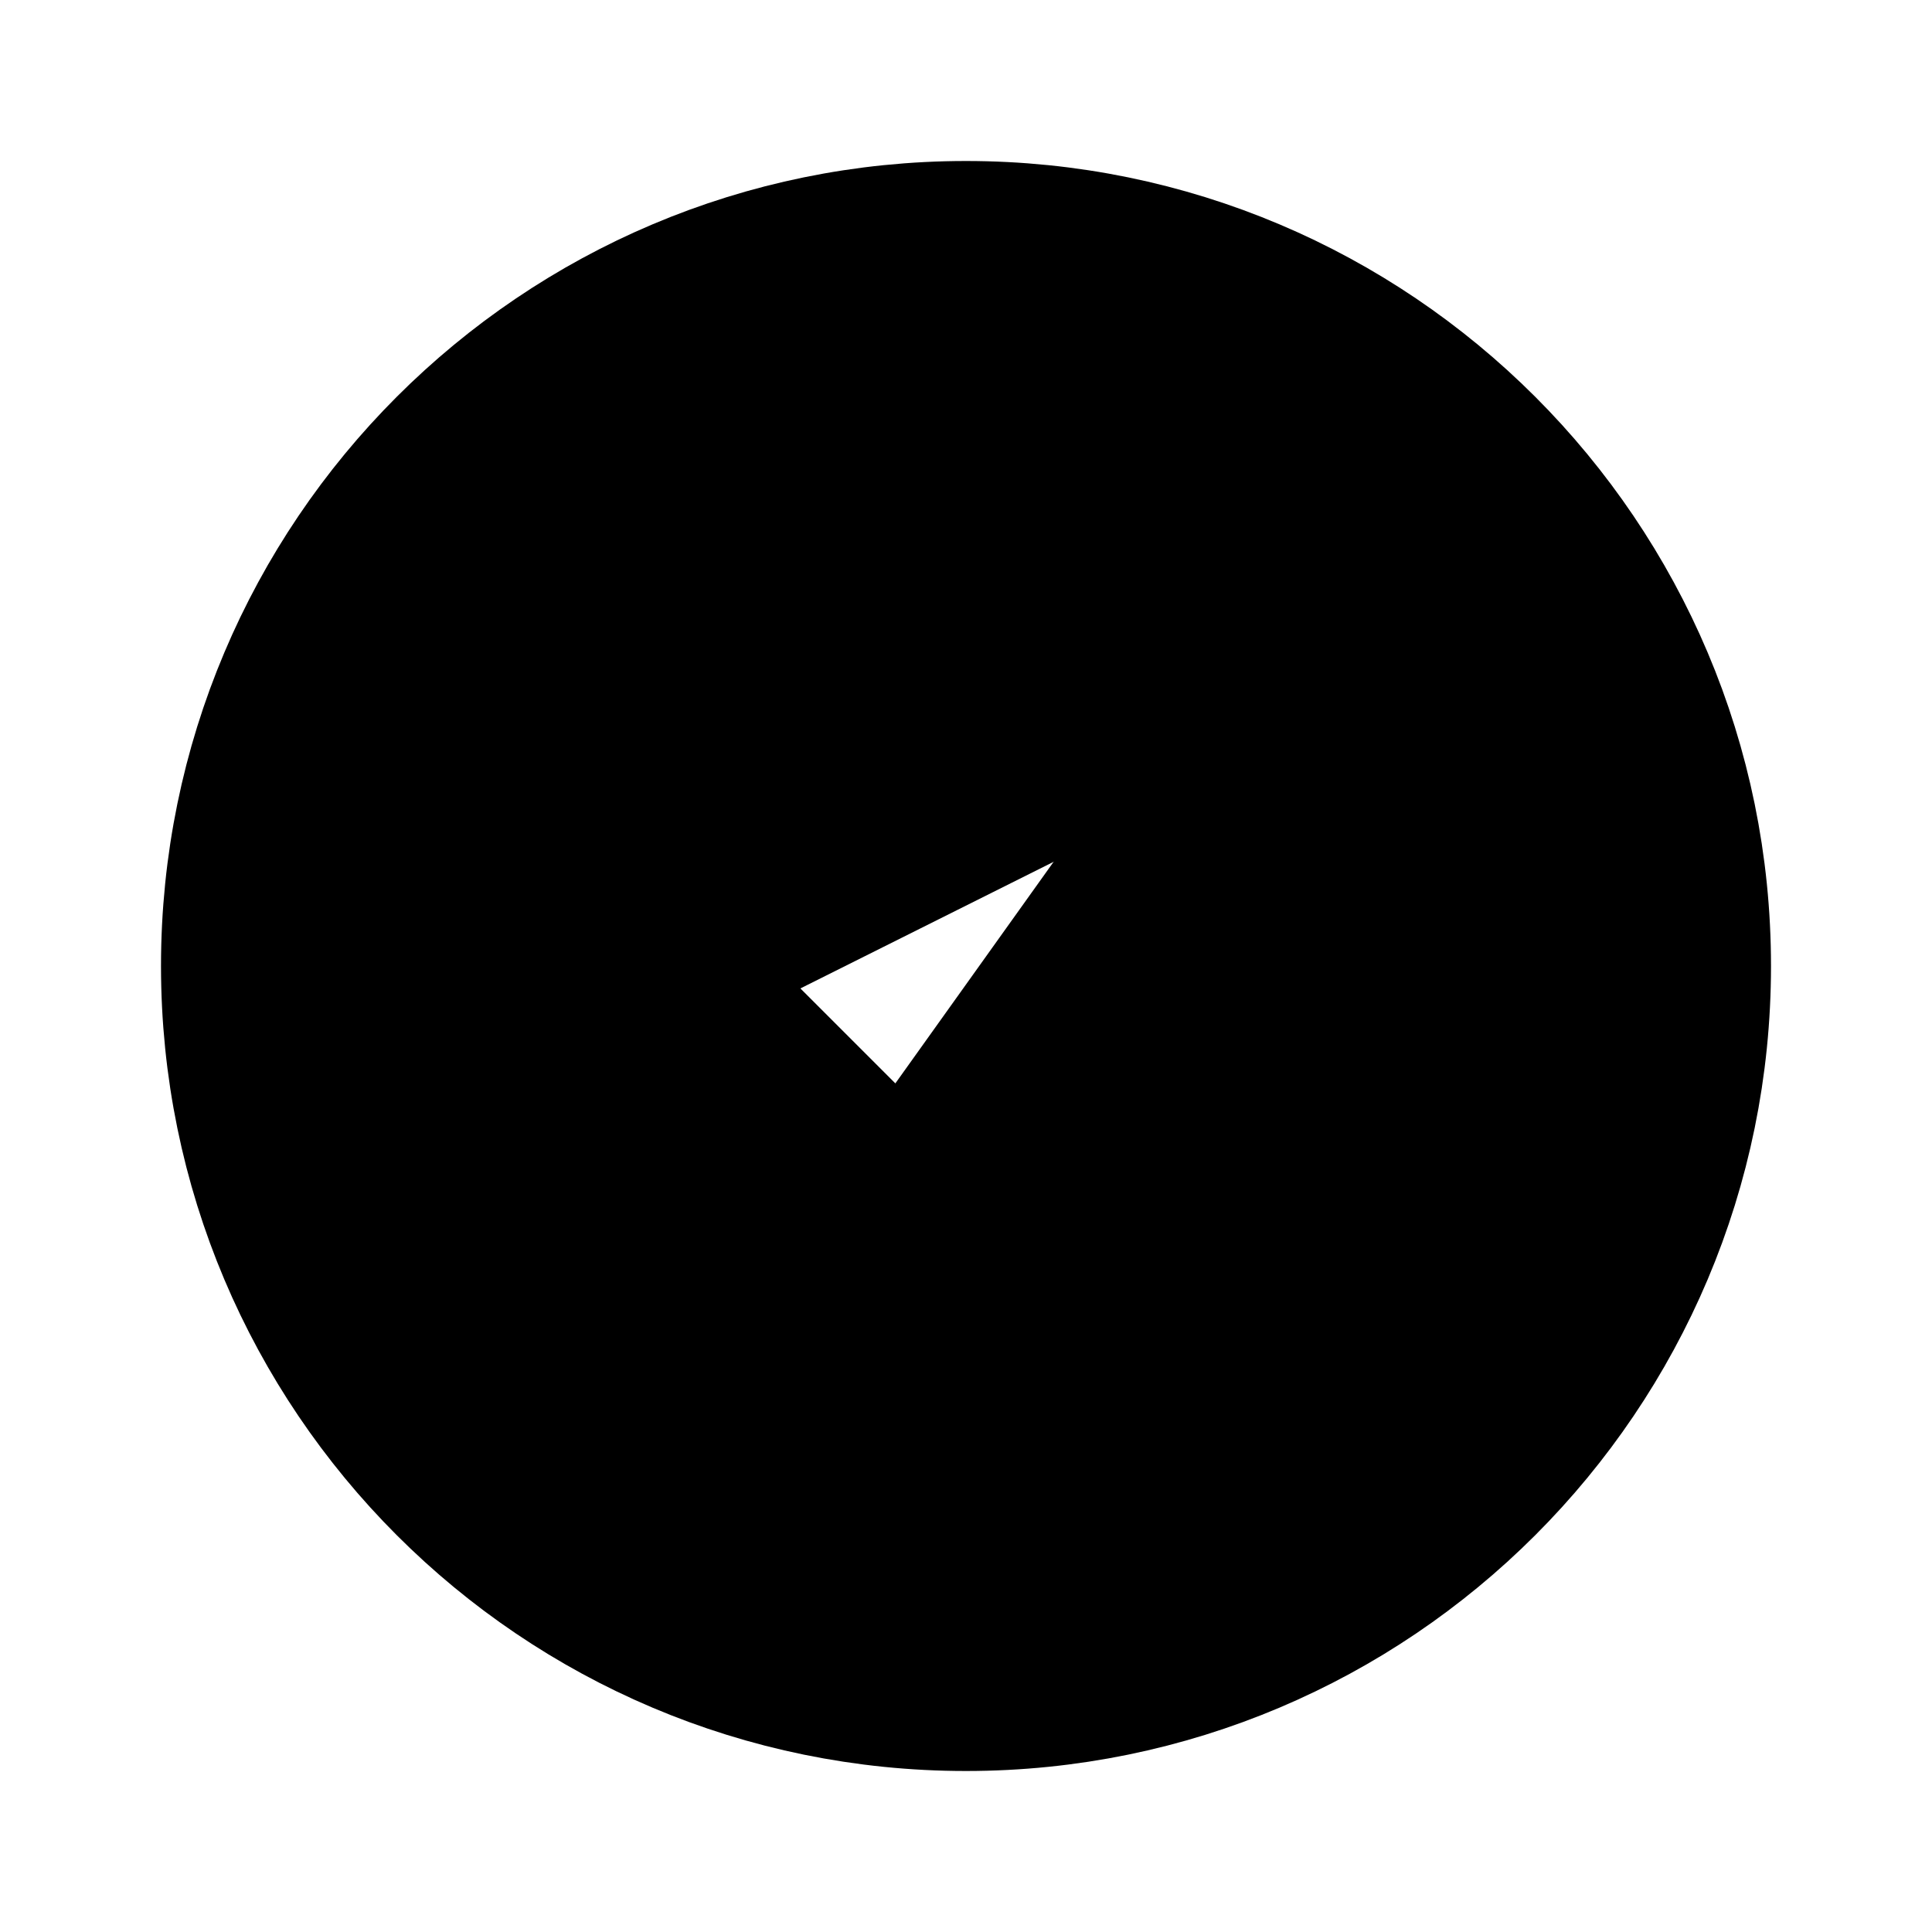
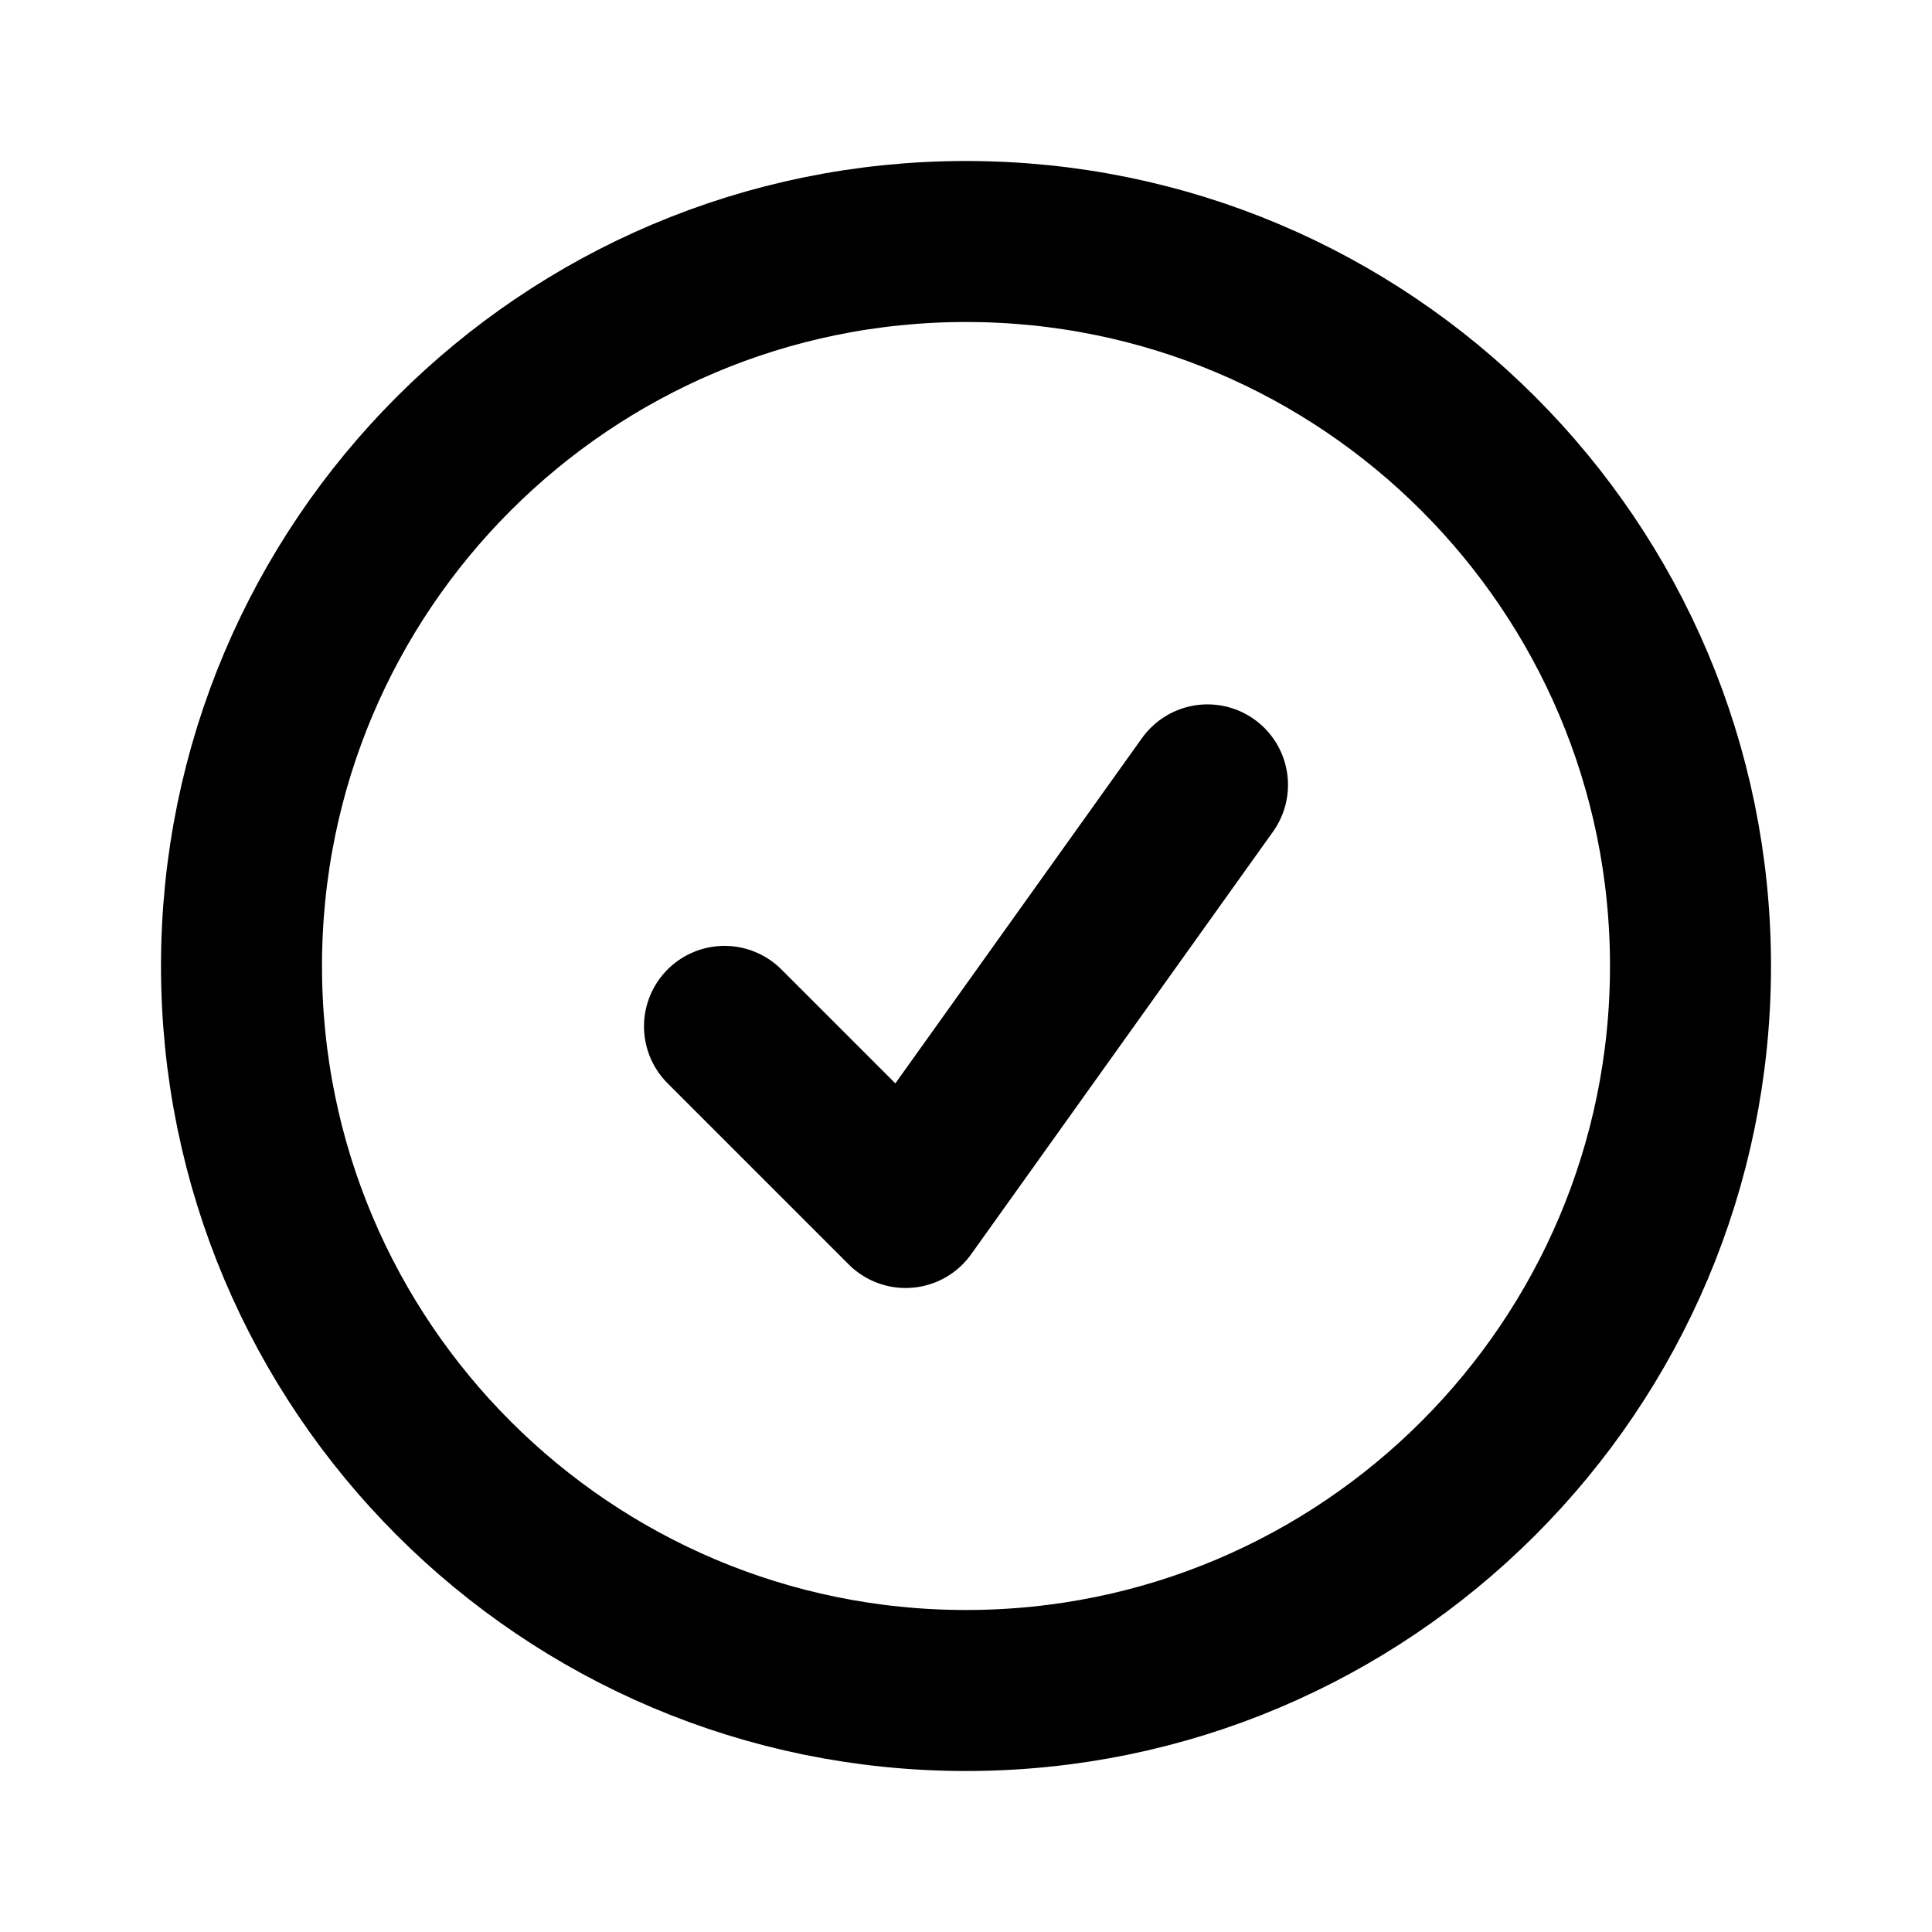
- <svg xmlns="http://www.w3.org/2000/svg" width="24" height="24" fill="currentColor" viewBox="0 0 24 24" stroke="currentColor" stroke-width="2" stroke-linecap="round" stroke-linejoin="round" aria-hidden="true">
+ <svg xmlns="http://www.w3.org/2000/svg" width="24" height="24" fill="none" viewBox="0 0 24 24" stroke="currentColor" stroke-width="2" stroke-linecap="round" stroke-linejoin="round" aria-hidden="true">
  <path stroke-linecap="round" stroke-linejoin="round" d="M9 12.75 11.25 15 15 9.75M21 12a9 9 0 1 1-18 0 9 9 0 0 1 18 0Z" />
</svg>
